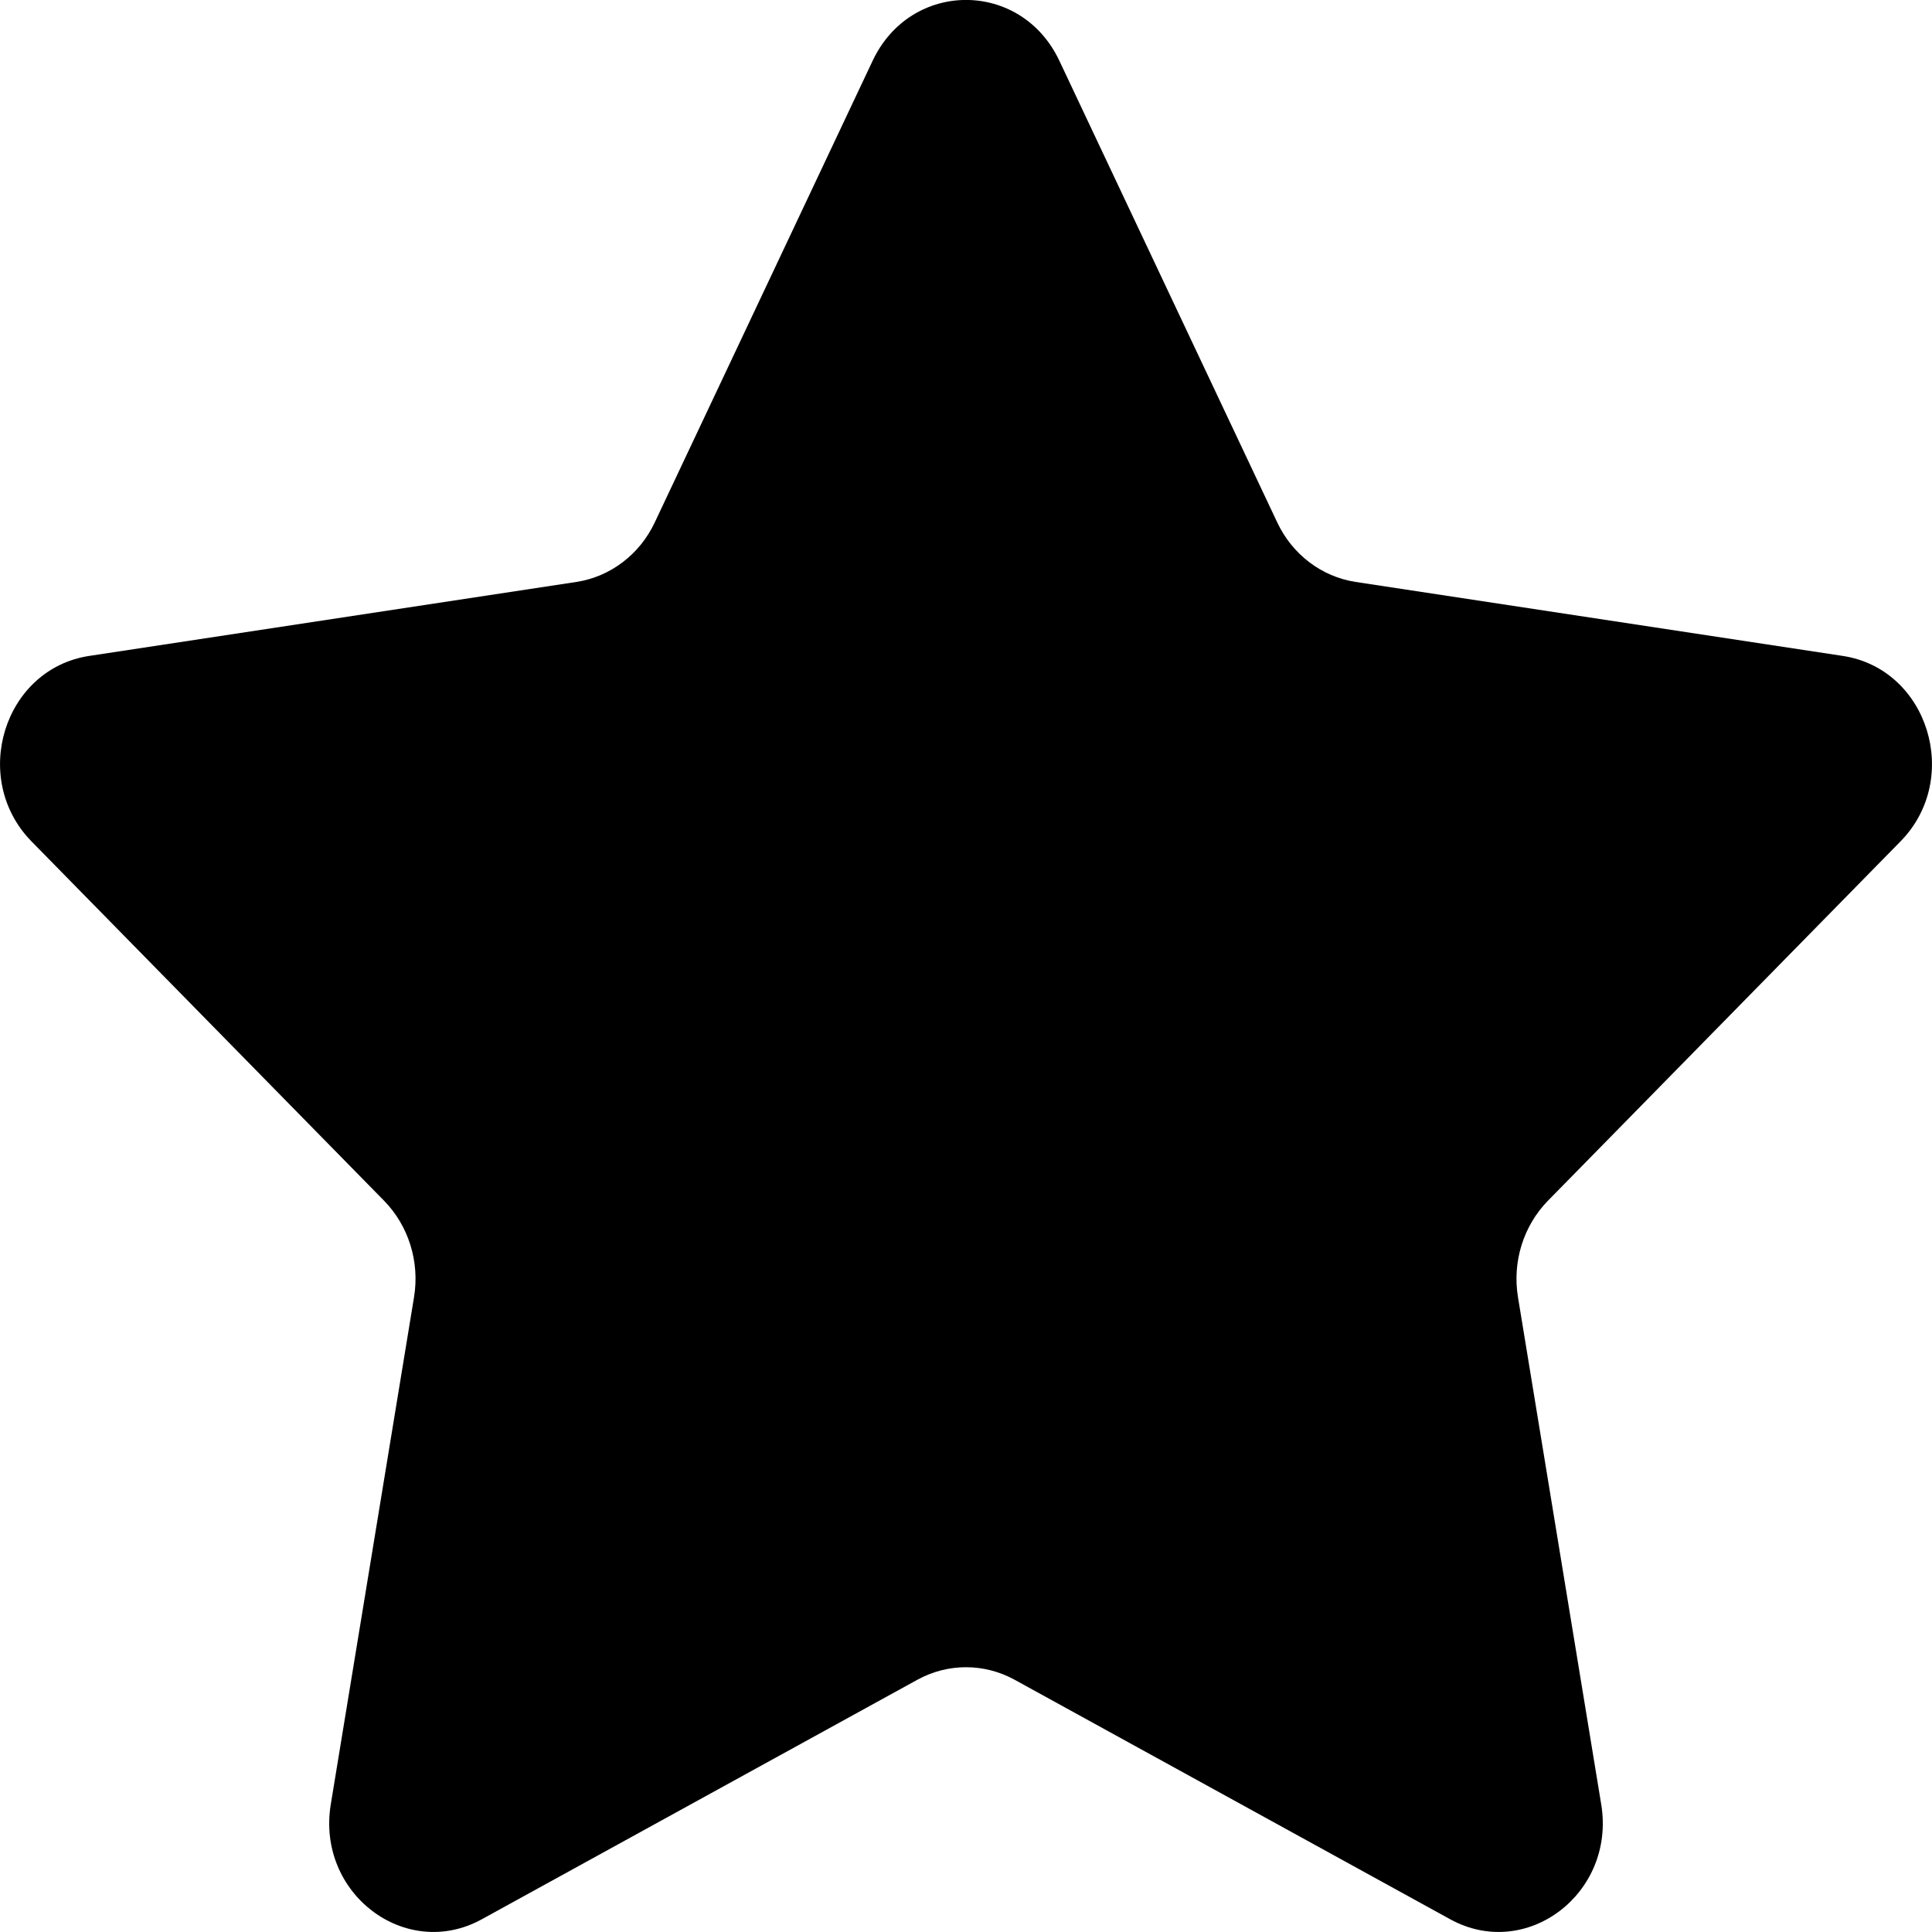
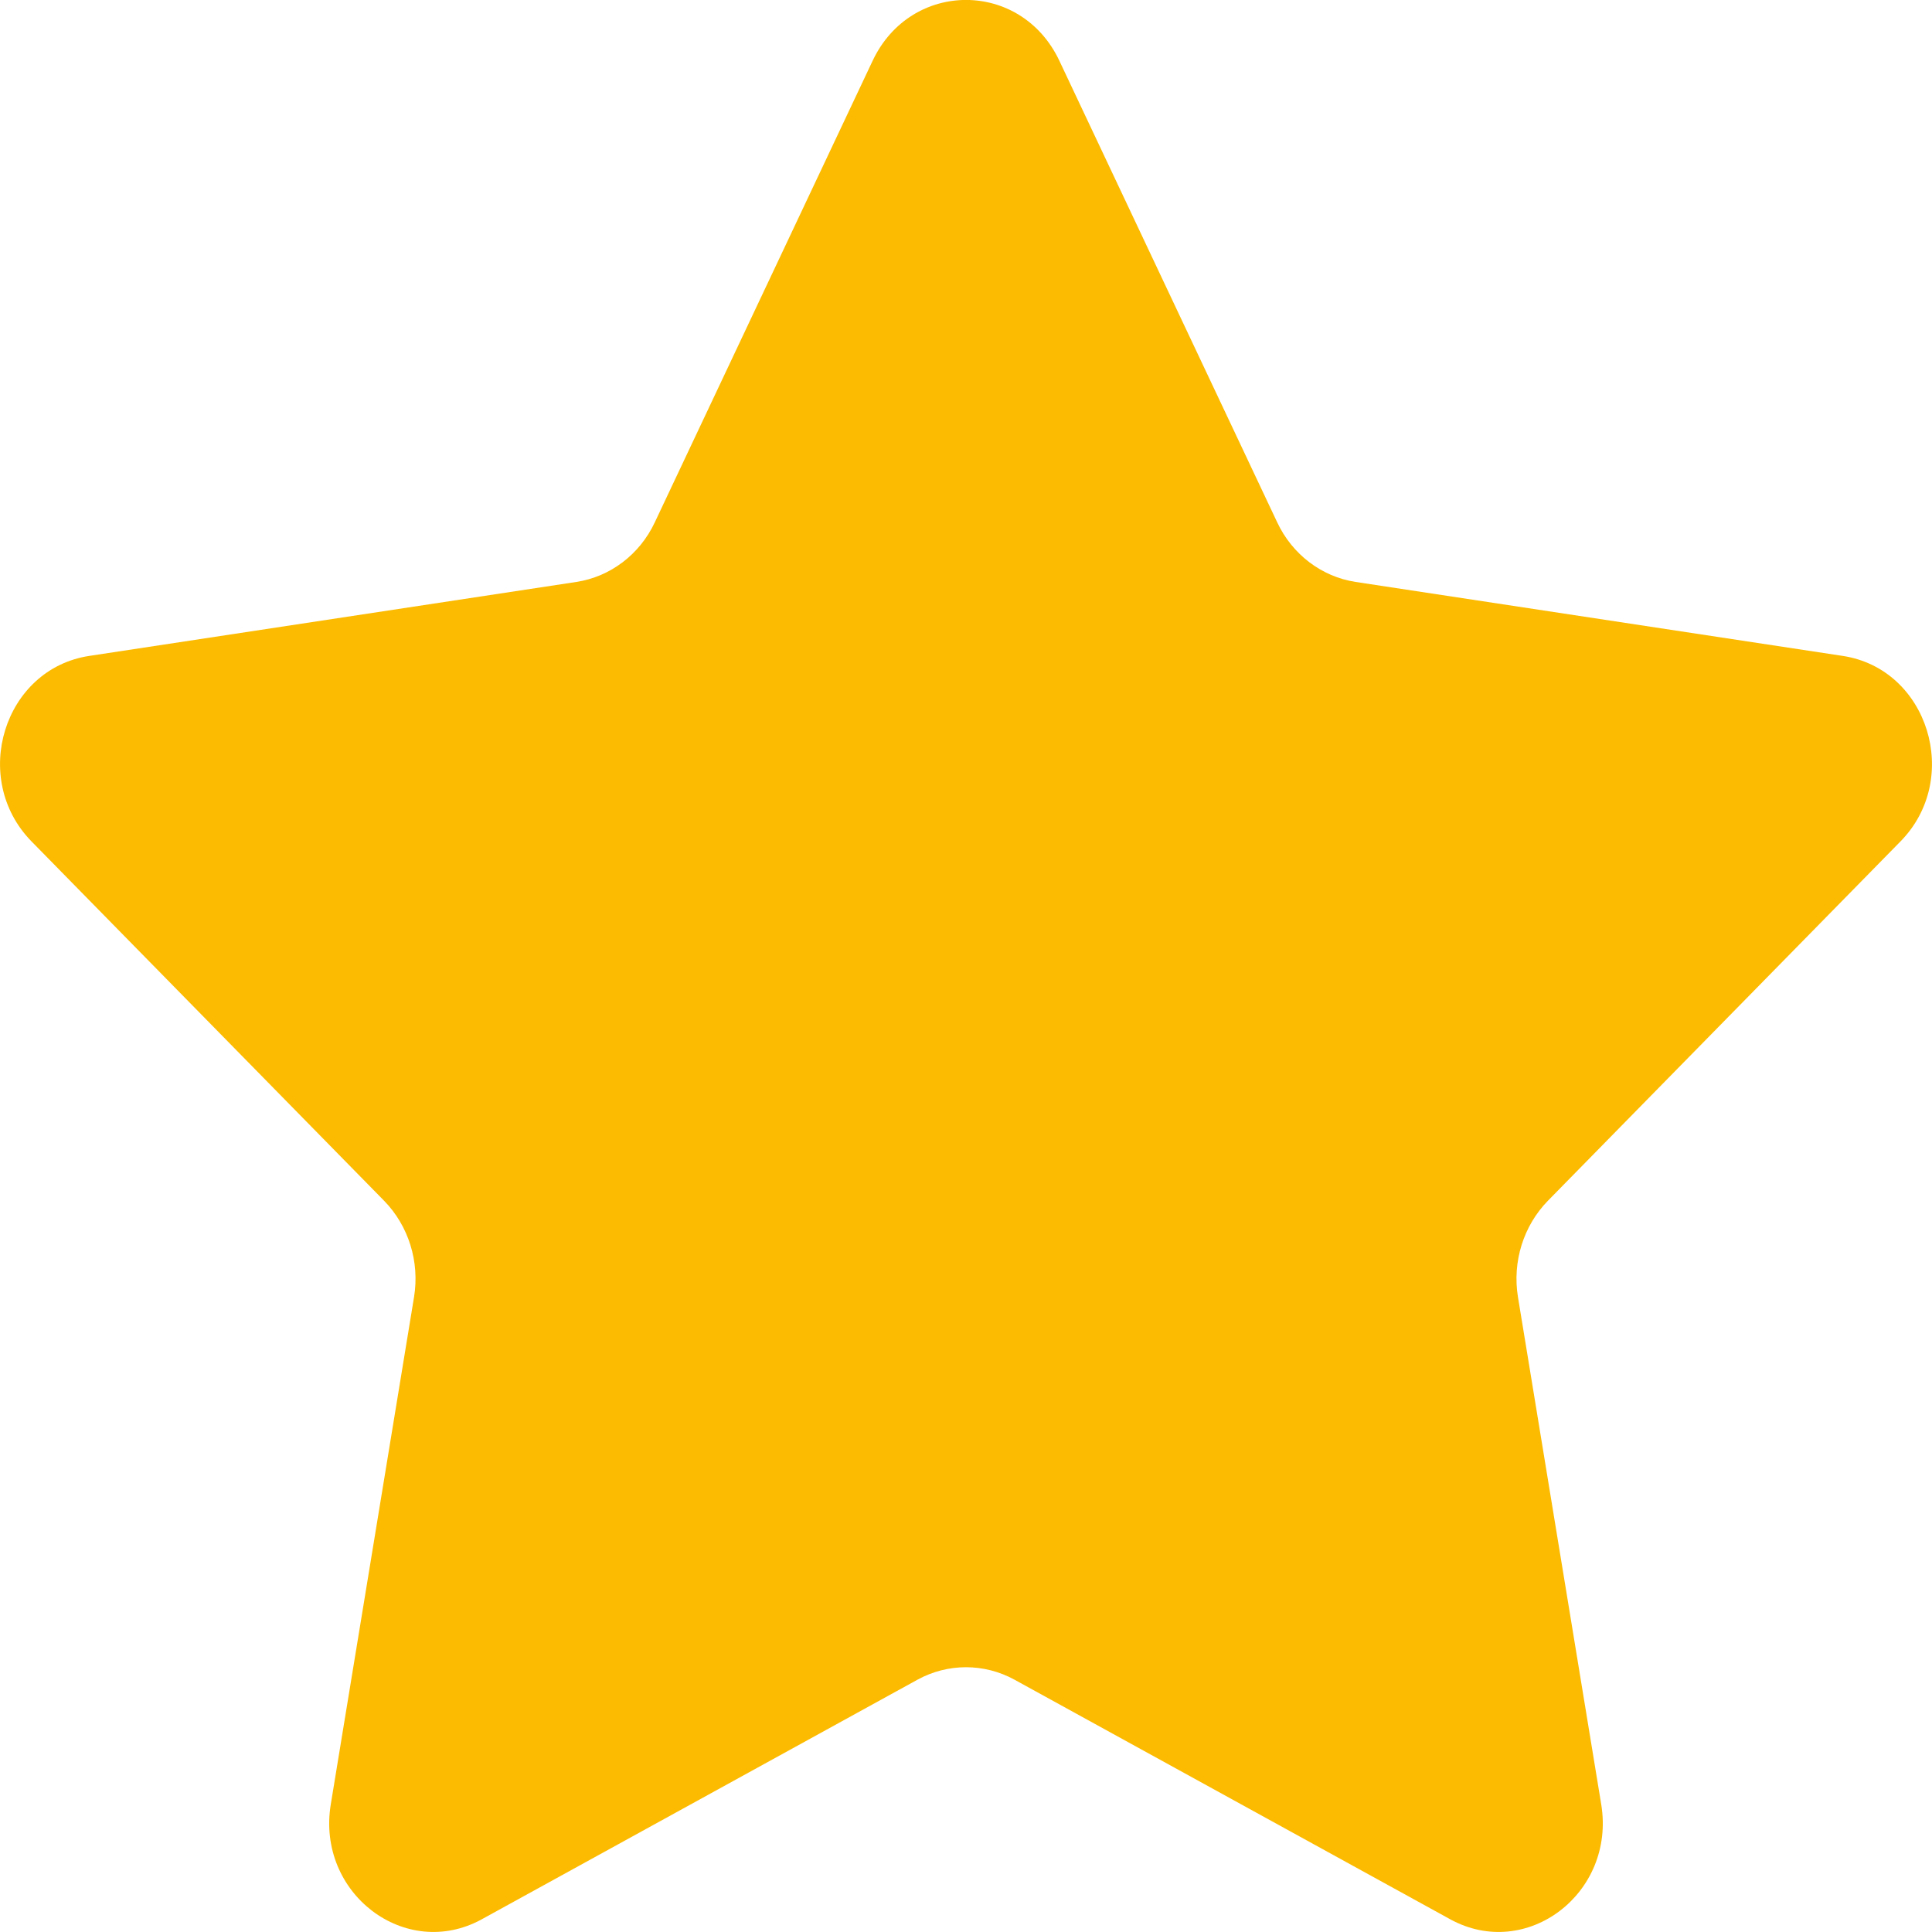
<svg xmlns="http://www.w3.org/2000/svg" width="10" height="10" viewBox="0 0 10 10">
-   <path d="M5.483 0.314L6.611 2.704C6.689 2.87 6.841 2.985 7.016 3.012L9.538 3.395C9.98 3.462 10.156 4.03 9.837 4.355L8.012 6.215C7.885 6.345 7.827 6.531 7.857 6.714L8.288 9.34C8.363 9.8 7.901 10.151 7.506 9.934L5.251 8.694C5.094 8.608 4.906 8.608 4.749 8.694L2.494 9.934C2.099 10.151 1.637 9.8 1.712 9.34L2.143 6.714C2.173 6.531 2.115 6.345 1.988 6.215L0.163 4.355C-0.156 4.029 0.02 3.462 0.462 3.395L2.984 3.012C3.159 2.985 3.311 2.87 3.389 2.704L4.517 0.314C4.715 -0.105 5.285 -0.105 5.483 0.314Z" />
+   <path fill="#fcbb00" d="M5.483 0.314L6.611 2.704C6.689 2.87 6.841 2.985 7.016 3.012L9.538 3.395C9.98 3.462 10.156 4.03 9.837 4.355L8.012 6.215C7.885 6.345 7.827 6.531 7.857 6.714L8.288 9.34C8.363 9.8 7.901 10.151 7.506 9.934L5.251 8.694C5.094 8.608 4.906 8.608 4.749 8.694L2.494 9.934C2.099 10.151 1.637 9.8 1.712 9.34L2.143 6.714C2.173 6.531 2.115 6.345 1.988 6.215L0.163 4.355C-0.156 4.029 0.02 3.462 0.462 3.395L2.984 3.012C3.159 2.985 3.311 2.87 3.389 2.704L4.517 0.314C4.715 -0.105 5.285 -0.105 5.483 0.314Z" />
</svg>
